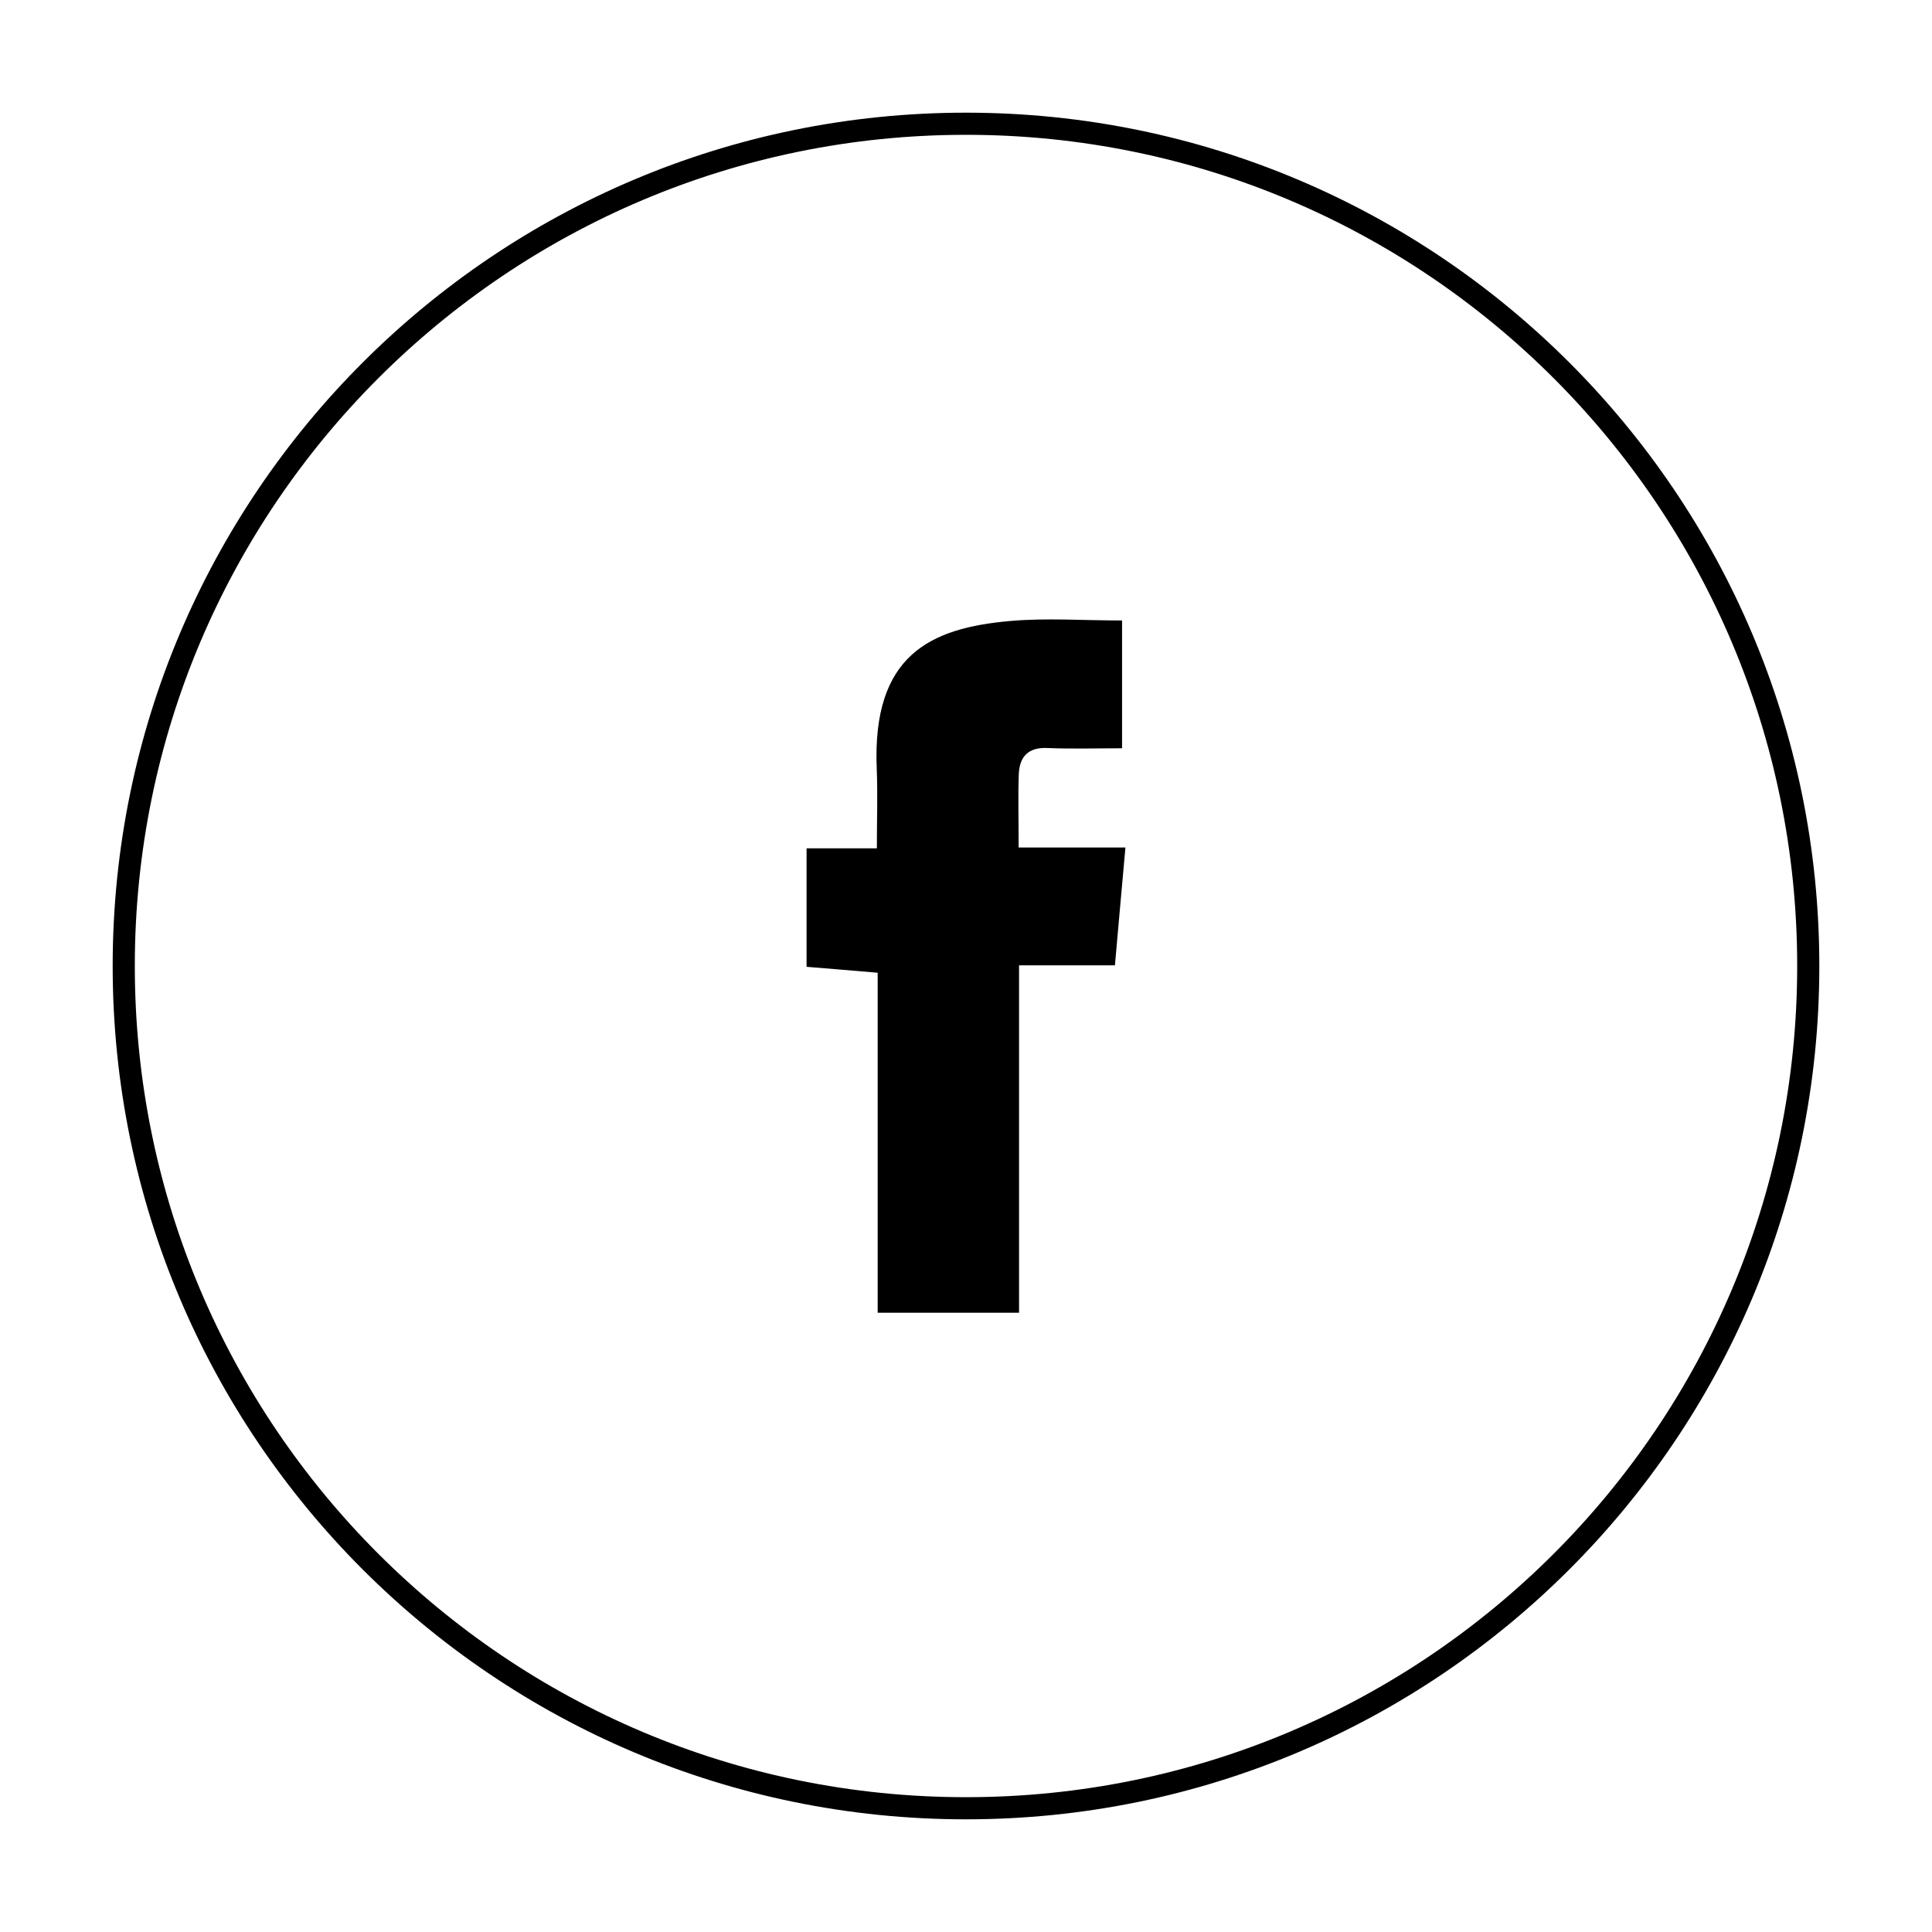
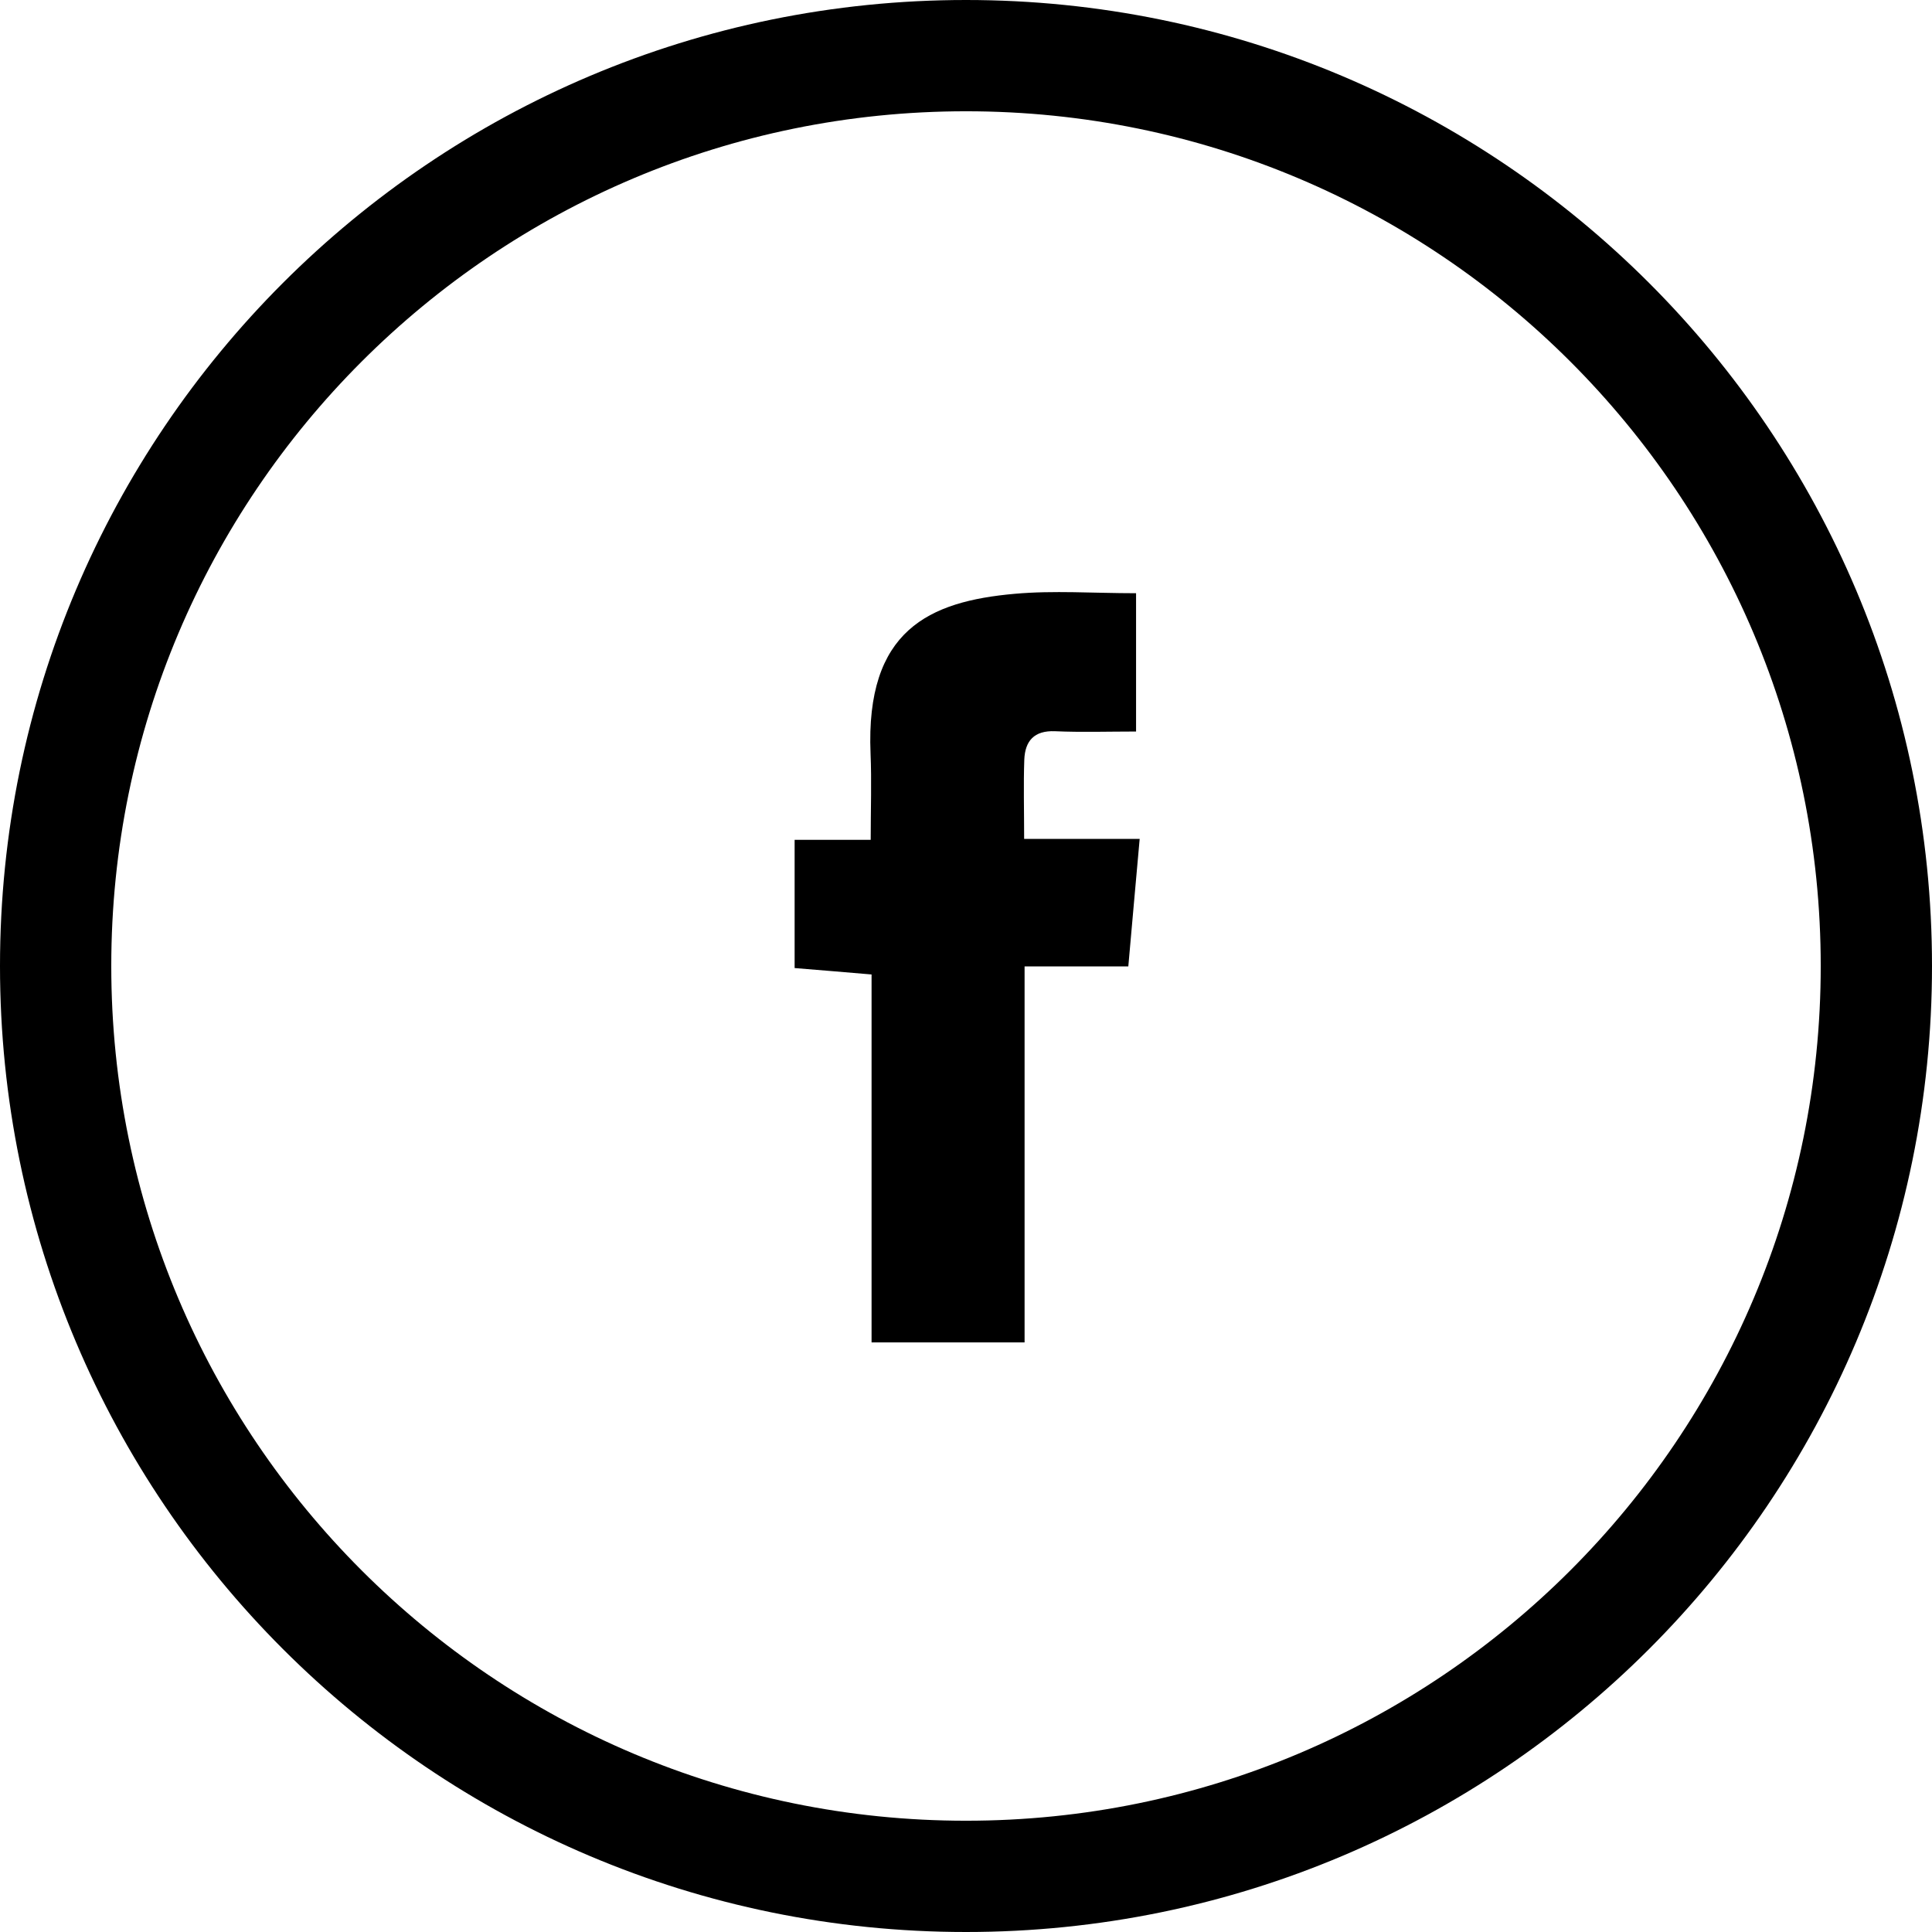
- <svg xmlns="http://www.w3.org/2000/svg" version="1.1" id="Layer_1" x="0px" y="0px" viewBox="0 0 1434.8 1434.8" style="enable-background:new 0 0 1434.8 1434.8;" xml:space="preserve">
-   <style type="text/css">
- 	.st0{fill:none;stroke:#000000;stroke-width:16.44;stroke-miterlimit:10;}
- </style>
-   <circle class="st0" cx="717.4" cy="717.4" r="625.5" />
-   <path d="M833.2,460.8c-29.3,0-56.4-2-83.2,0.4c-58.7,5.2-102.4,24.9-98.9,109.6c0.8,18.9,0.1,37.8,0.1,59.2h-52.2V718  c18,1.5,34.4,2.8,52.8,4.4v252.5h105v-258H828c2.6-29.8,5.1-57.2,7.8-87.5h-79.3c0-20-0.5-37.2,0.1-54.3  c0.5-12.9,6.7-20.2,21.1-19.6c18.2,0.8,36.5,0.2,55.6,0.2V460.8z" />
+ <svg xmlns="http://www.w3.org/2000/svg" width="285.44" height="285.44" viewBox="0 0 285.44 285.44">
+   <g id="kinjabang_FB" transform="translate(8.22 8.22)">
+     <circle id="Ellipse_7" data-name="Ellipse 7" cx="134.5" cy="134.5" r="134.5" transform="translate(0)" fill="none" stroke="#000" stroke-miterlimit="10" stroke-width="16.44" />
+     <path id="Path_33" data-name="Path 33" d="M649.424,460.187c-6.308,0-12.143-.431-17.913.086-12.638,1.12-22.047,5.361-21.293,23.6.172,4.069.022,8.138.022,12.746H599v18.947c3.875.323,7.406.6,11.368.947v54.364h22.607V515.326H648.3c.56-6.416,1.1-12.315,1.679-18.839H632.91c0-4.306-.108-8.009.022-11.691.108-2.777,1.443-4.349,4.543-4.22,3.918.172,7.859.043,11.971.043V460.187Z" transform="translate(-489.82 -380.762)" />
+   </g>
</svg>
